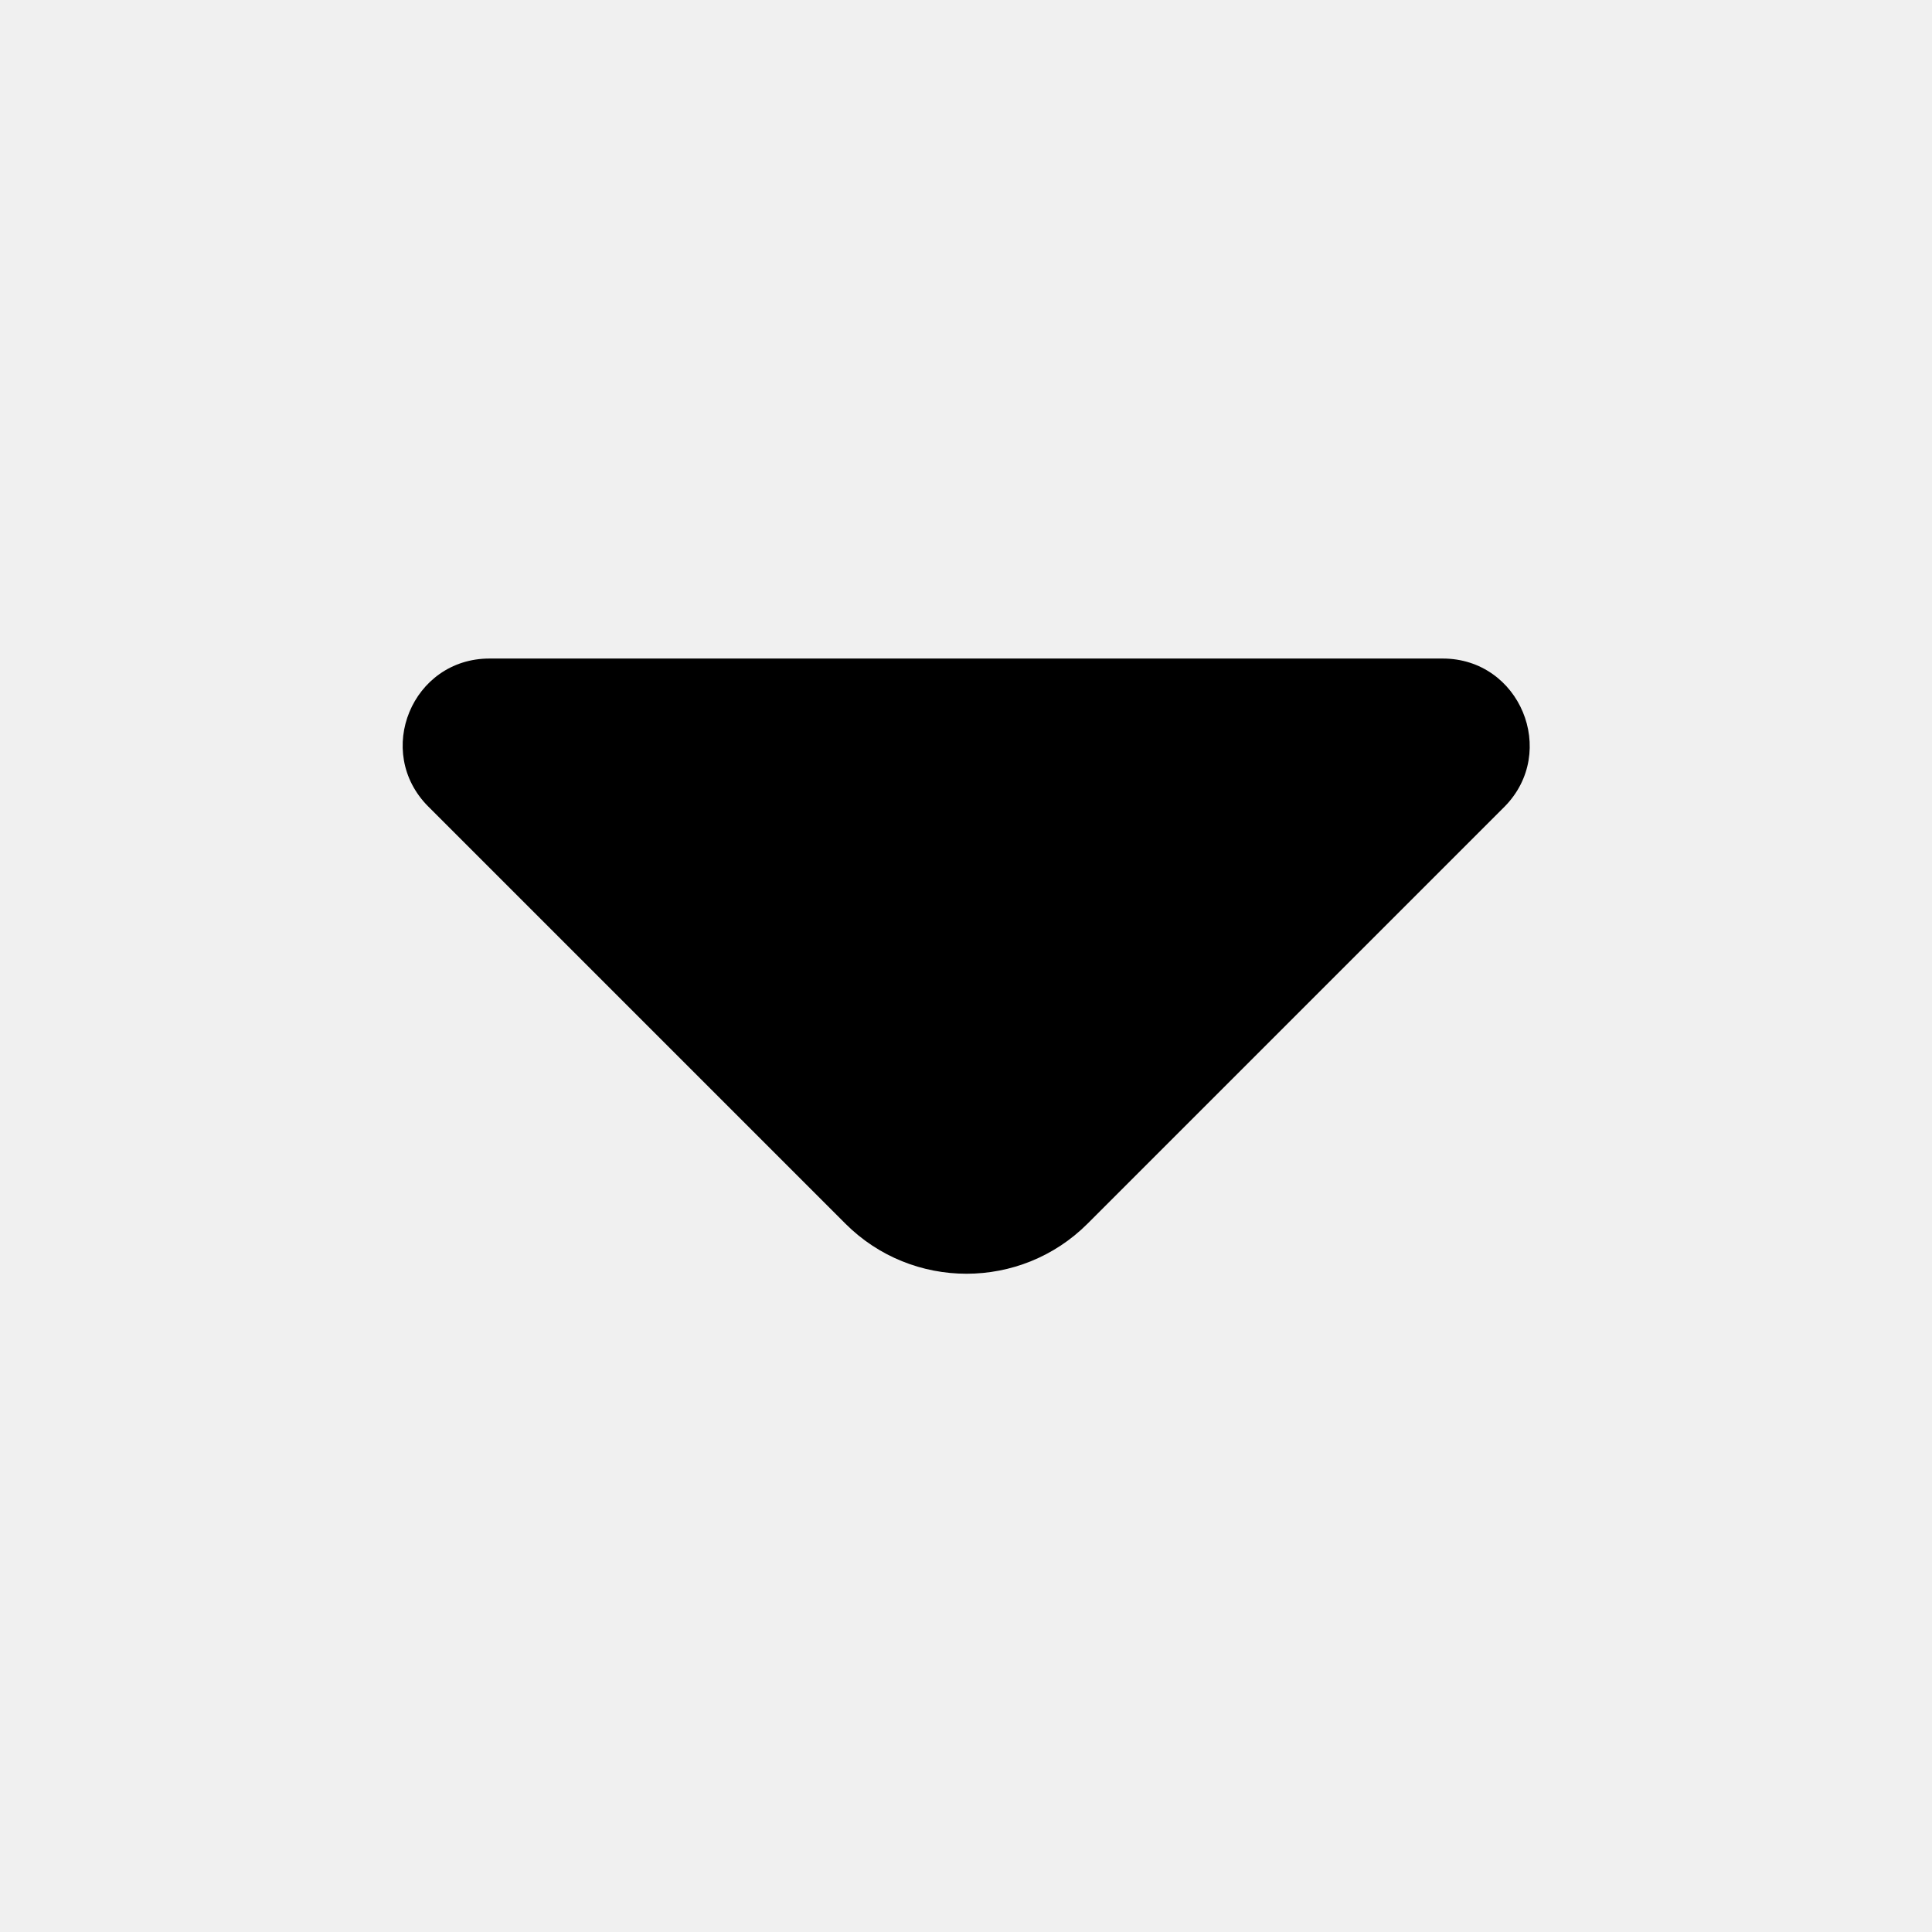
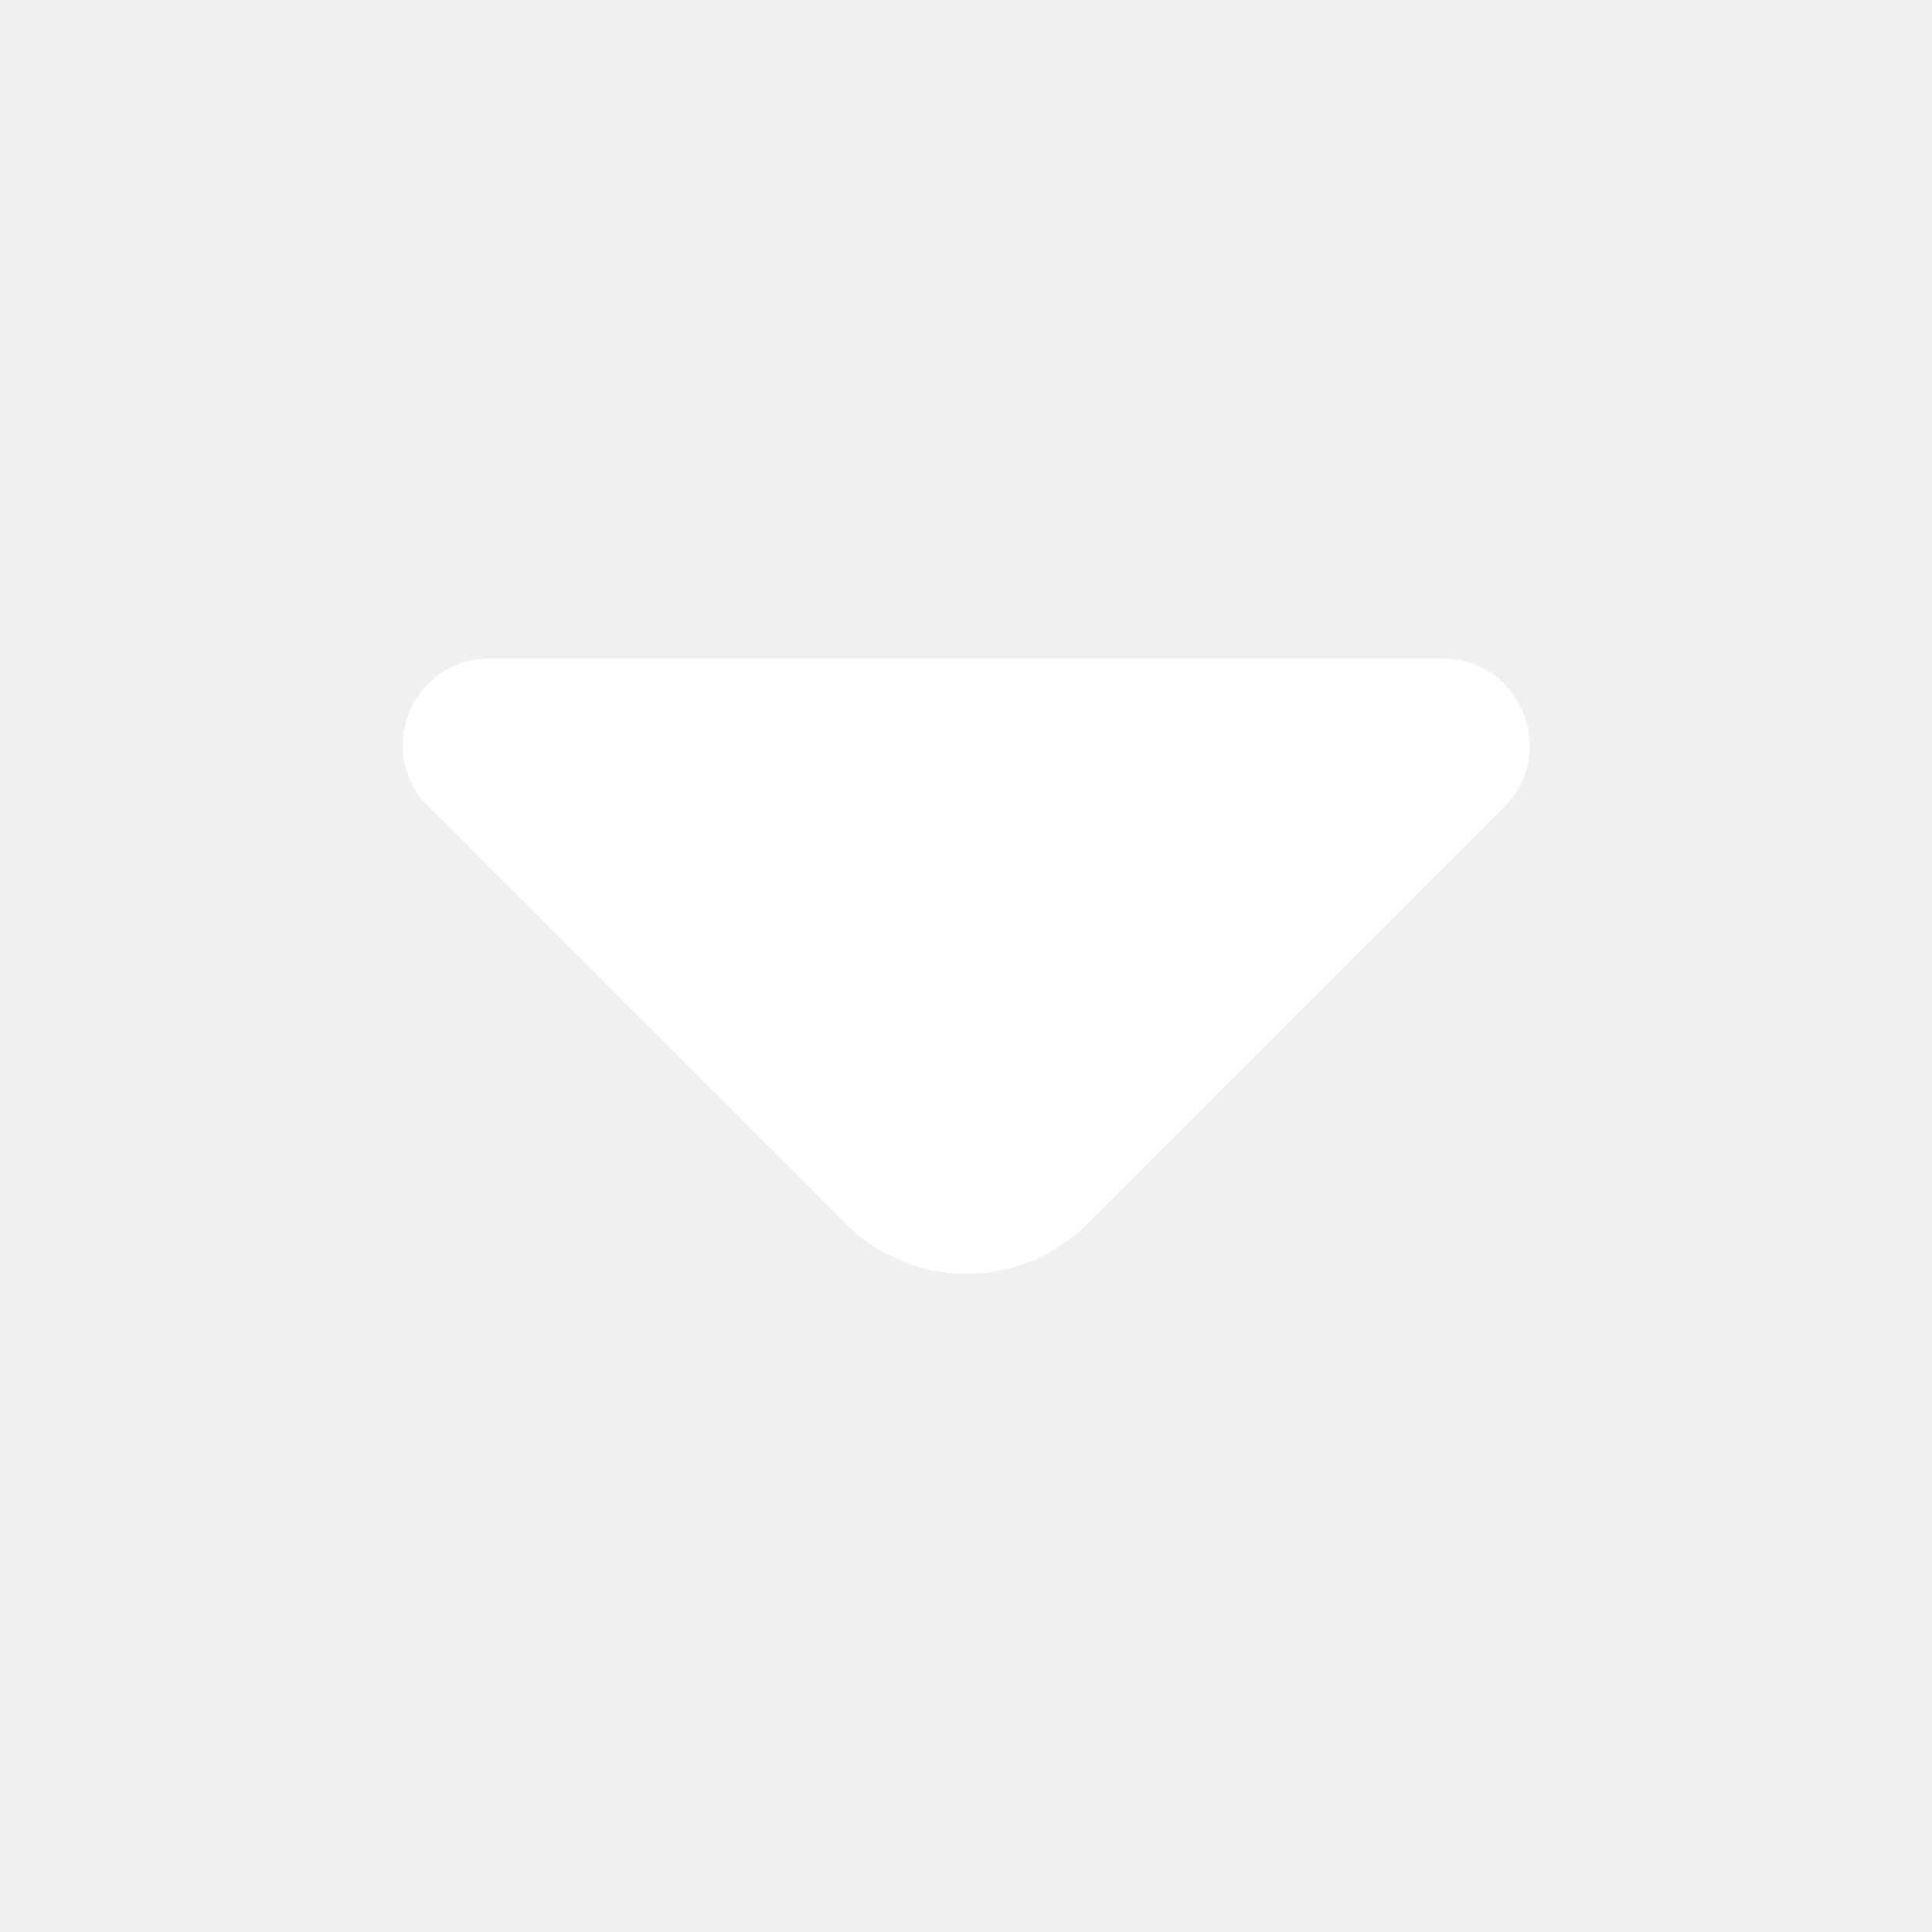
<svg xmlns="http://www.w3.org/2000/svg" width="14" height="14" viewBox="0 0 14 14" class="countries-icon">
-   <path id="arrow-dropdown" d="M10.454 4.772H6.82H3.547C2.987 4.772 2.707 5.448 3.104 5.845L6.126 8.867C6.61 9.351 7.397 9.351 7.881 8.867L9.031 7.717L10.903 5.845C11.294 5.448 11.014 4.772 10.454 4.772Z" fill="currentColor" />
+   <path id="arrow-dropdown" d="M10.454 4.772H6.82H3.547C2.987 4.772 2.707 5.448 3.104 5.845L6.126 8.867C6.61 9.351 7.397 9.351 7.881 8.867L9.031 7.717L10.903 5.845C11.294 5.448 11.014 4.772 10.454 4.772Z" fill="white" />
</svg>
